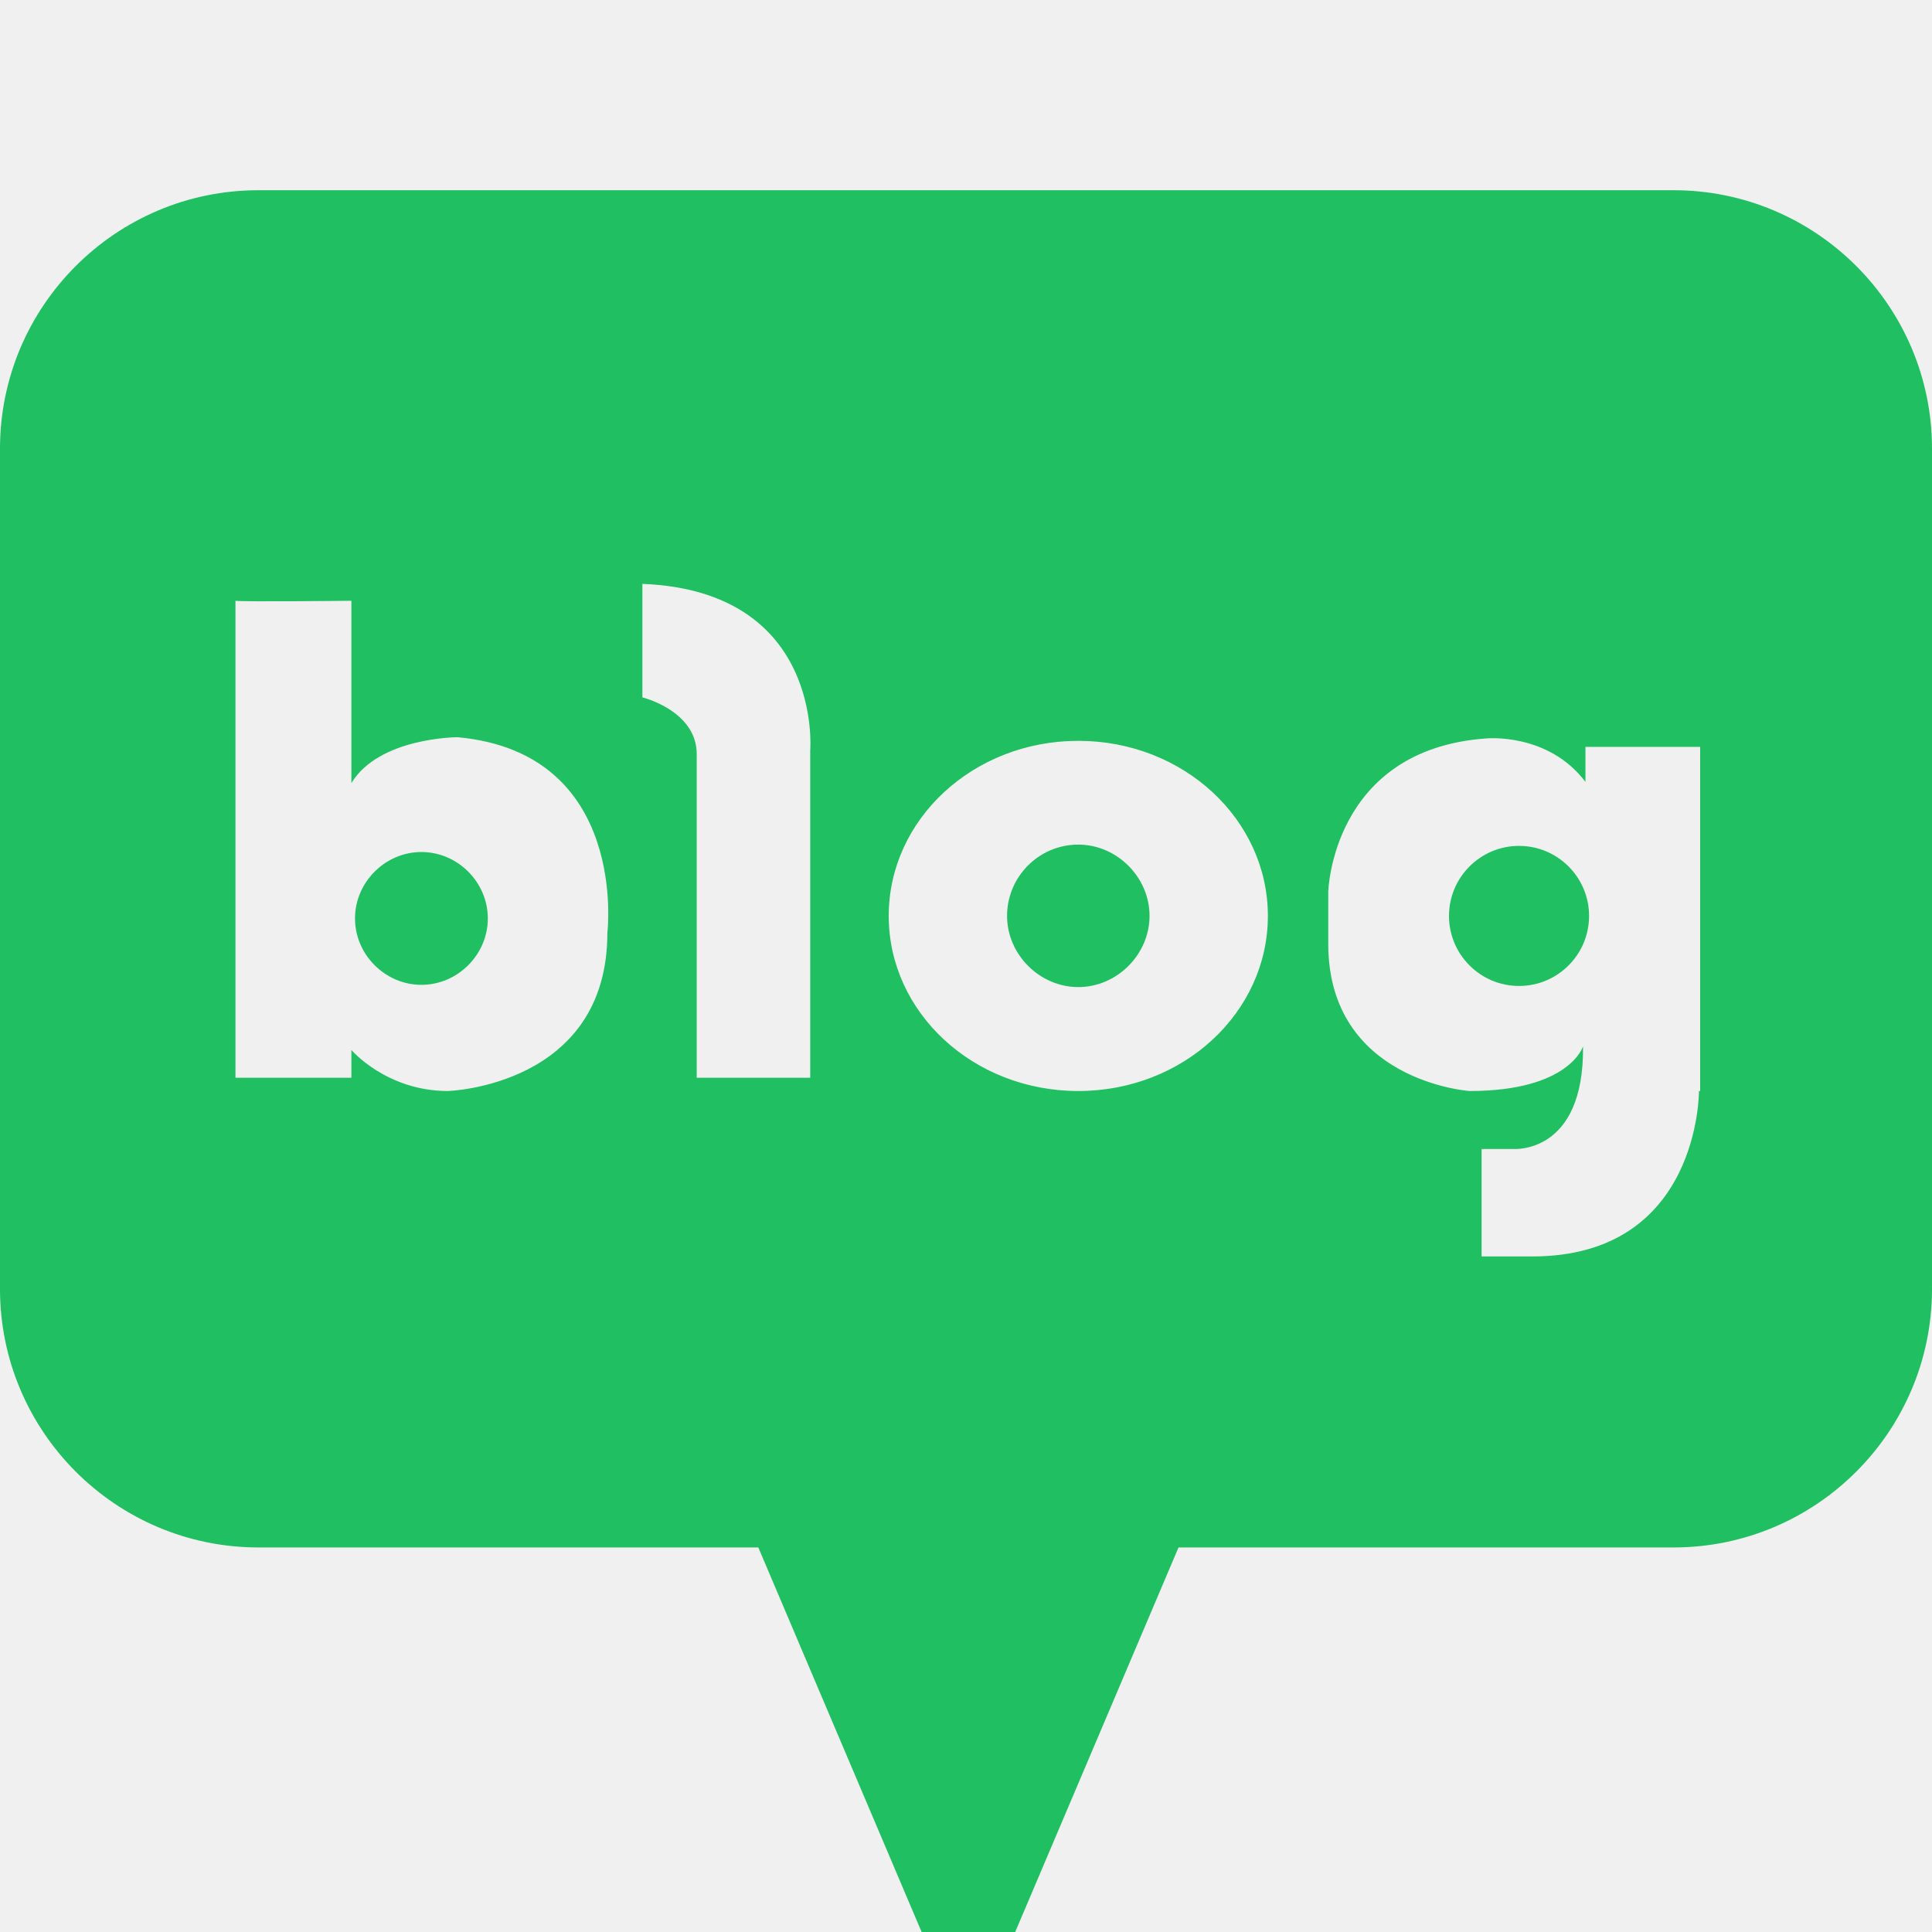
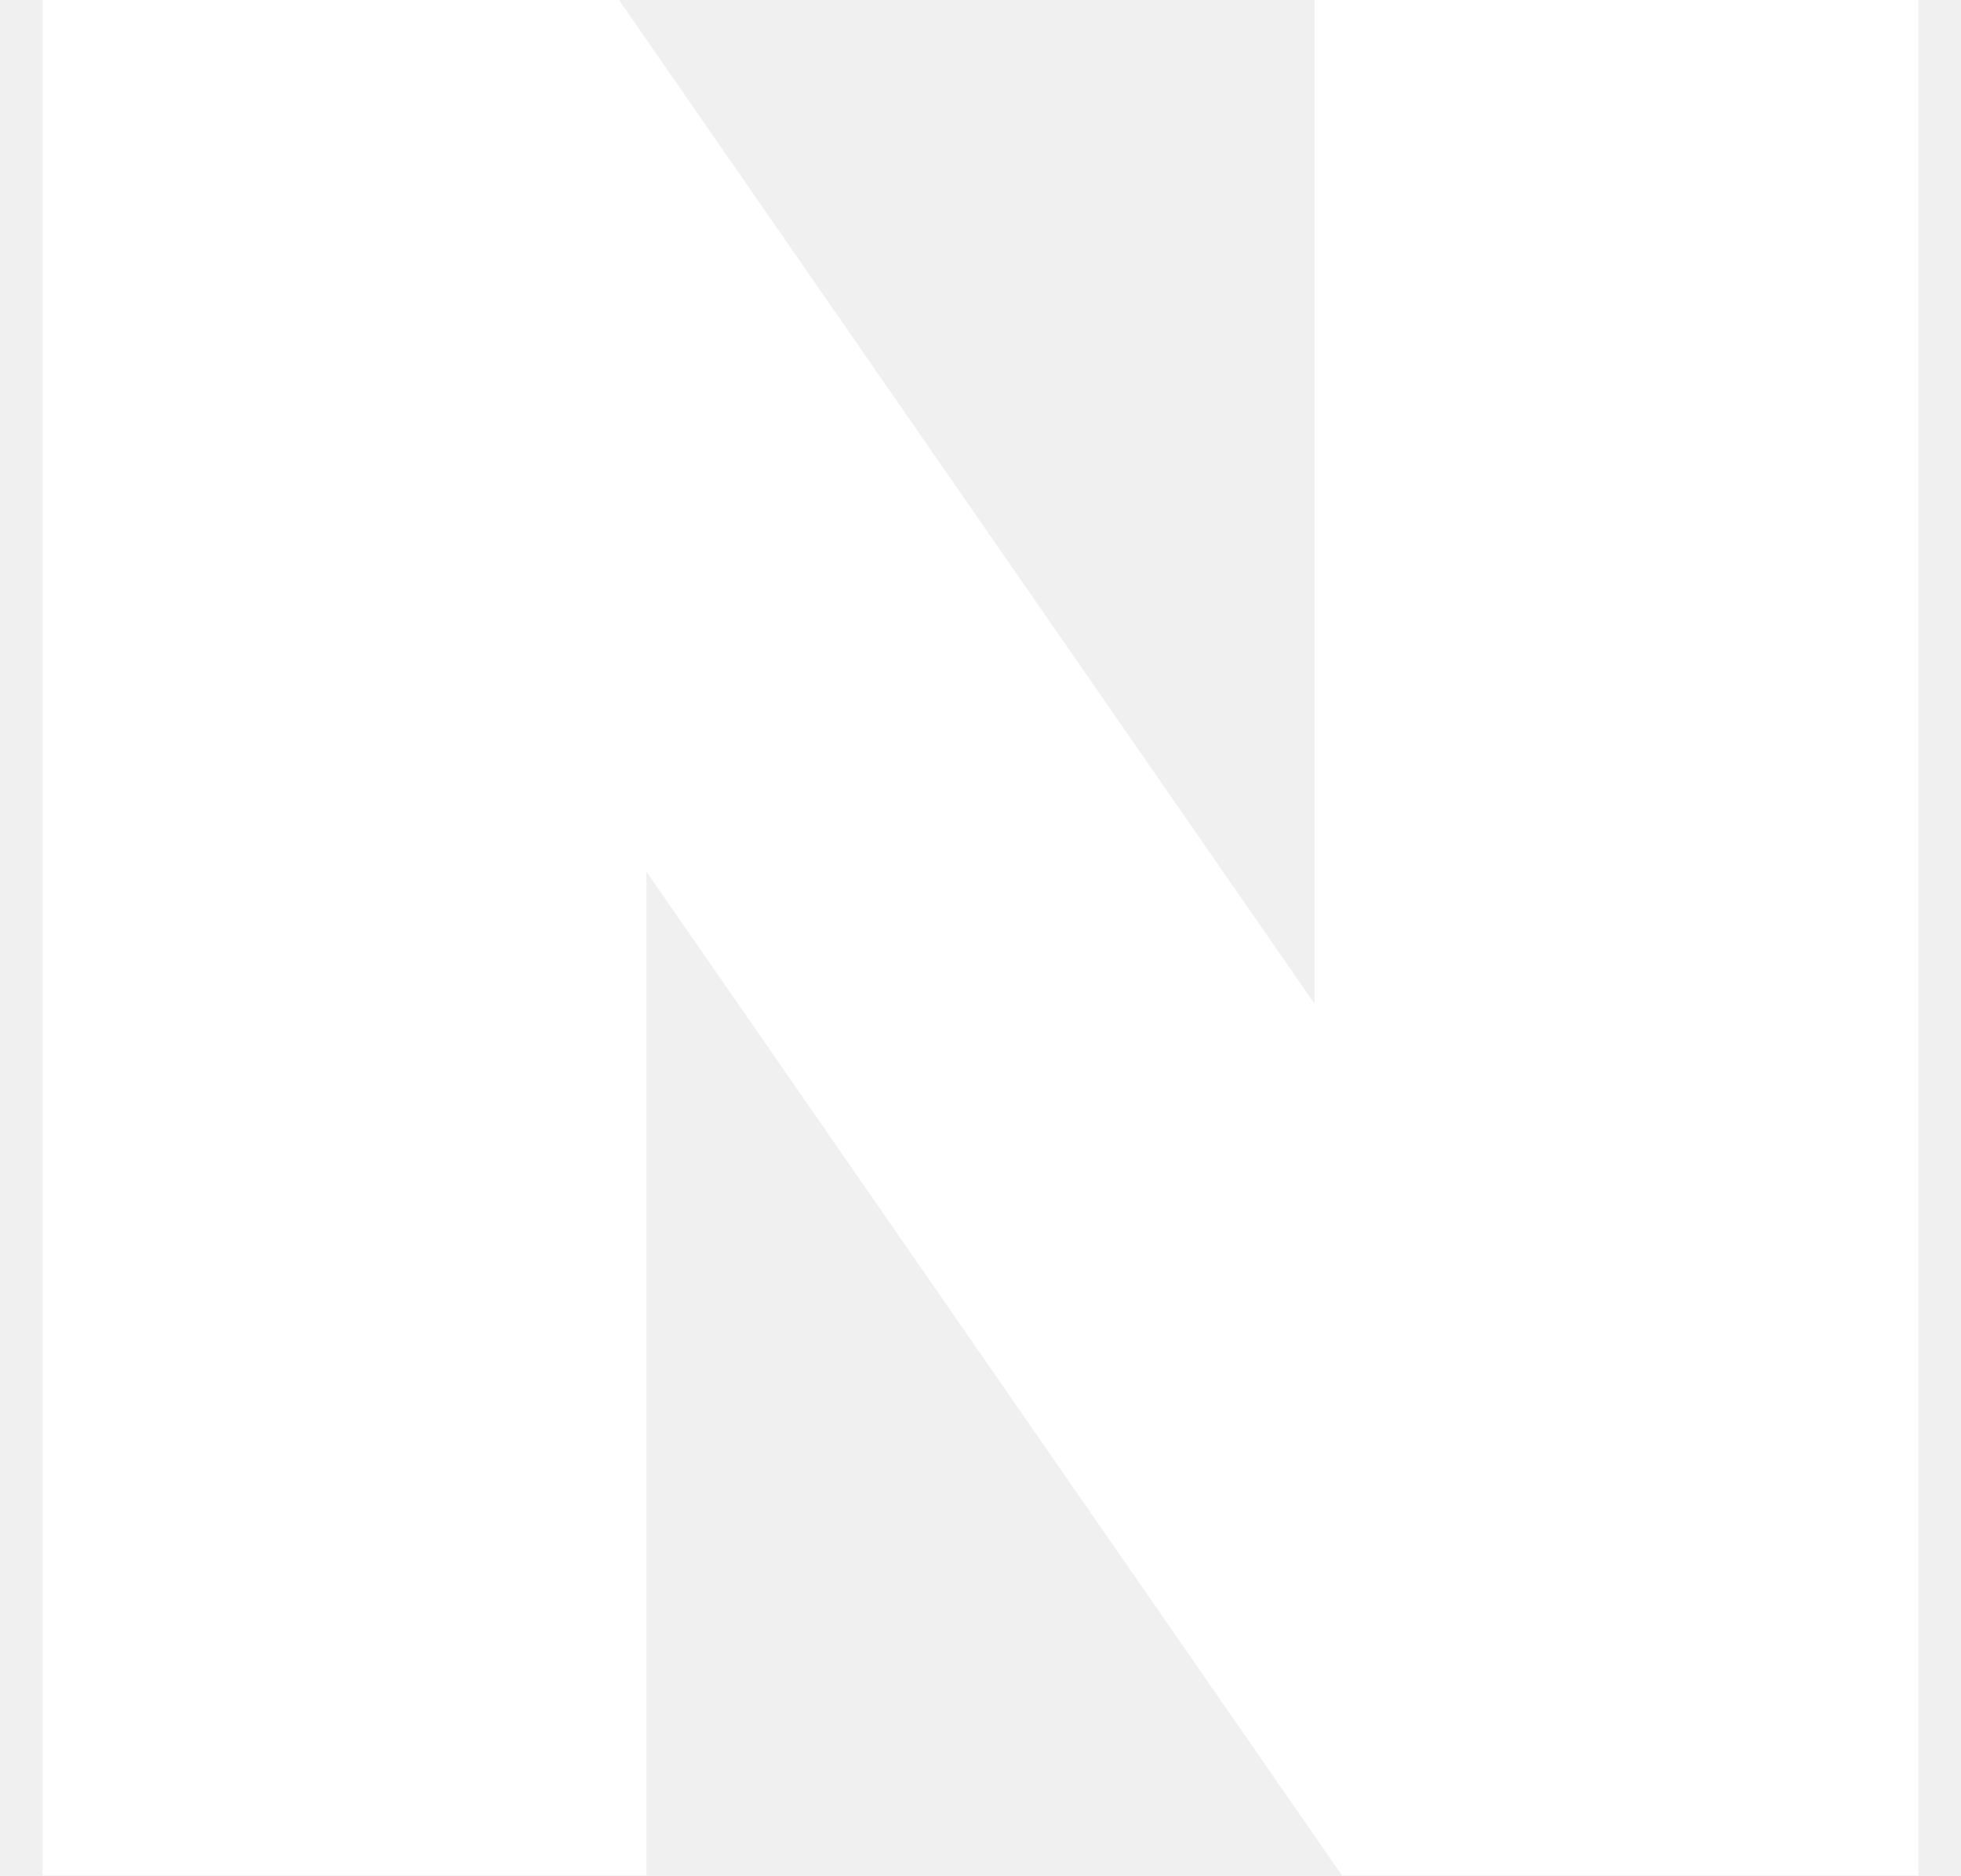
- <svg xmlns="http://www.w3.org/2000/svg" width="24" height="24" viewBox="0 0 24 24" fill="none">
-   <g clip-path="url(#clip0_426_4596)">
-     <path d="M5.235 10.584C4.785 10.584 4.41 10.959 4.41 11.409C4.41 11.859 4.785 12.234 5.235 12.234C5.685 12.234 6.06 11.859 6.06 11.409C6.06 10.959 5.685 10.584 5.235 10.584Z" fill="#20BF62" />
-     <path d="M13.395 10.492C12.9 10.492 12.51 10.897 12.51 11.377C12.51 11.857 12.915 12.262 13.395 12.262C13.875 12.262 14.28 11.857 14.28 11.377C14.28 10.897 13.875 10.492 13.395 10.492Z" fill="#20BF62" />
-     <path d="M20.79 2.363H3.21C1.44 2.363 0 3.803 0 5.573V16.013C0 17.783 1.44 19.223 3.21 19.223H9.42L11.535 24.203C11.535 24.203 11.685 24.638 12.03 24.638C12.375 24.638 12.525 24.203 12.525 24.203L14.64 19.223H20.79C22.56 19.223 24 17.783 24 16.013V5.573C24 3.803 22.56 2.363 20.79 2.363ZM7.545 11.588C7.545 13.493 5.565 13.553 5.565 13.553C4.8 13.553 4.365 13.043 4.365 13.043V13.388H2.925V7.463C3.015 7.478 4.365 7.463 4.365 7.463V9.728C4.71 9.158 5.685 9.158 5.685 9.158C7.815 9.353 7.545 11.588 7.545 11.588ZM10.065 9.338V13.388H8.655V9.368C8.655 8.828 7.98 8.663 7.98 8.663V7.253C10.23 7.343 10.065 9.323 10.065 9.323V9.338ZM13.395 13.553C12.09 13.553 11.04 12.578 11.04 11.378C11.04 10.178 12.09 9.203 13.395 9.203C14.7 9.203 15.75 10.178 15.75 11.378C15.75 12.578 14.7 13.553 13.395 13.553ZM21.105 13.553C21.105 13.553 21.12 15.608 19.035 15.608H18.405V14.273H18.795C18.795 14.273 19.68 14.348 19.665 12.998C19.665 12.998 19.5 13.553 18.255 13.553C18.255 13.553 16.5 13.433 16.5 11.723V11.078C16.5 11.078 16.545 9.308 18.465 9.173C18.465 9.173 19.23 9.098 19.695 9.713V9.278H21.12V13.553H21.105Z" fill="#20BF62" />
-     <path d="M18.87 10.508C18.39 10.508 18 10.898 18 11.378C18 11.858 18.39 12.248 18.87 12.248C19.35 12.248 19.74 11.858 19.74 11.378C19.74 10.898 19.35 10.508 18.87 10.508Z" fill="#20BF62" />
+ <svg xmlns="http://www.w3.org/2000/svg" width="23" height="22" viewBox="0 0 23 22" fill="none">
+   <g clip-path="url(#clip0_2669_15831)">
+     <path d="M15.418 11.775L7.26 0H0.5V22H7.582V10.225L15.74 22H22.5V0H15.418V11.775Z" fill="white" />
  </g>
  <defs>
-     <clipPath id="clip0_426_4596">
-       <rect width="24" height="22.5" fill="white" transform="translate(0 1.5)" />
+     <clipPath id="clip0_2669_15831">
+       <rect width="22" height="22" fill="white" transform="translate(0.5)" />
    </clipPath>
  </defs>
</svg>
